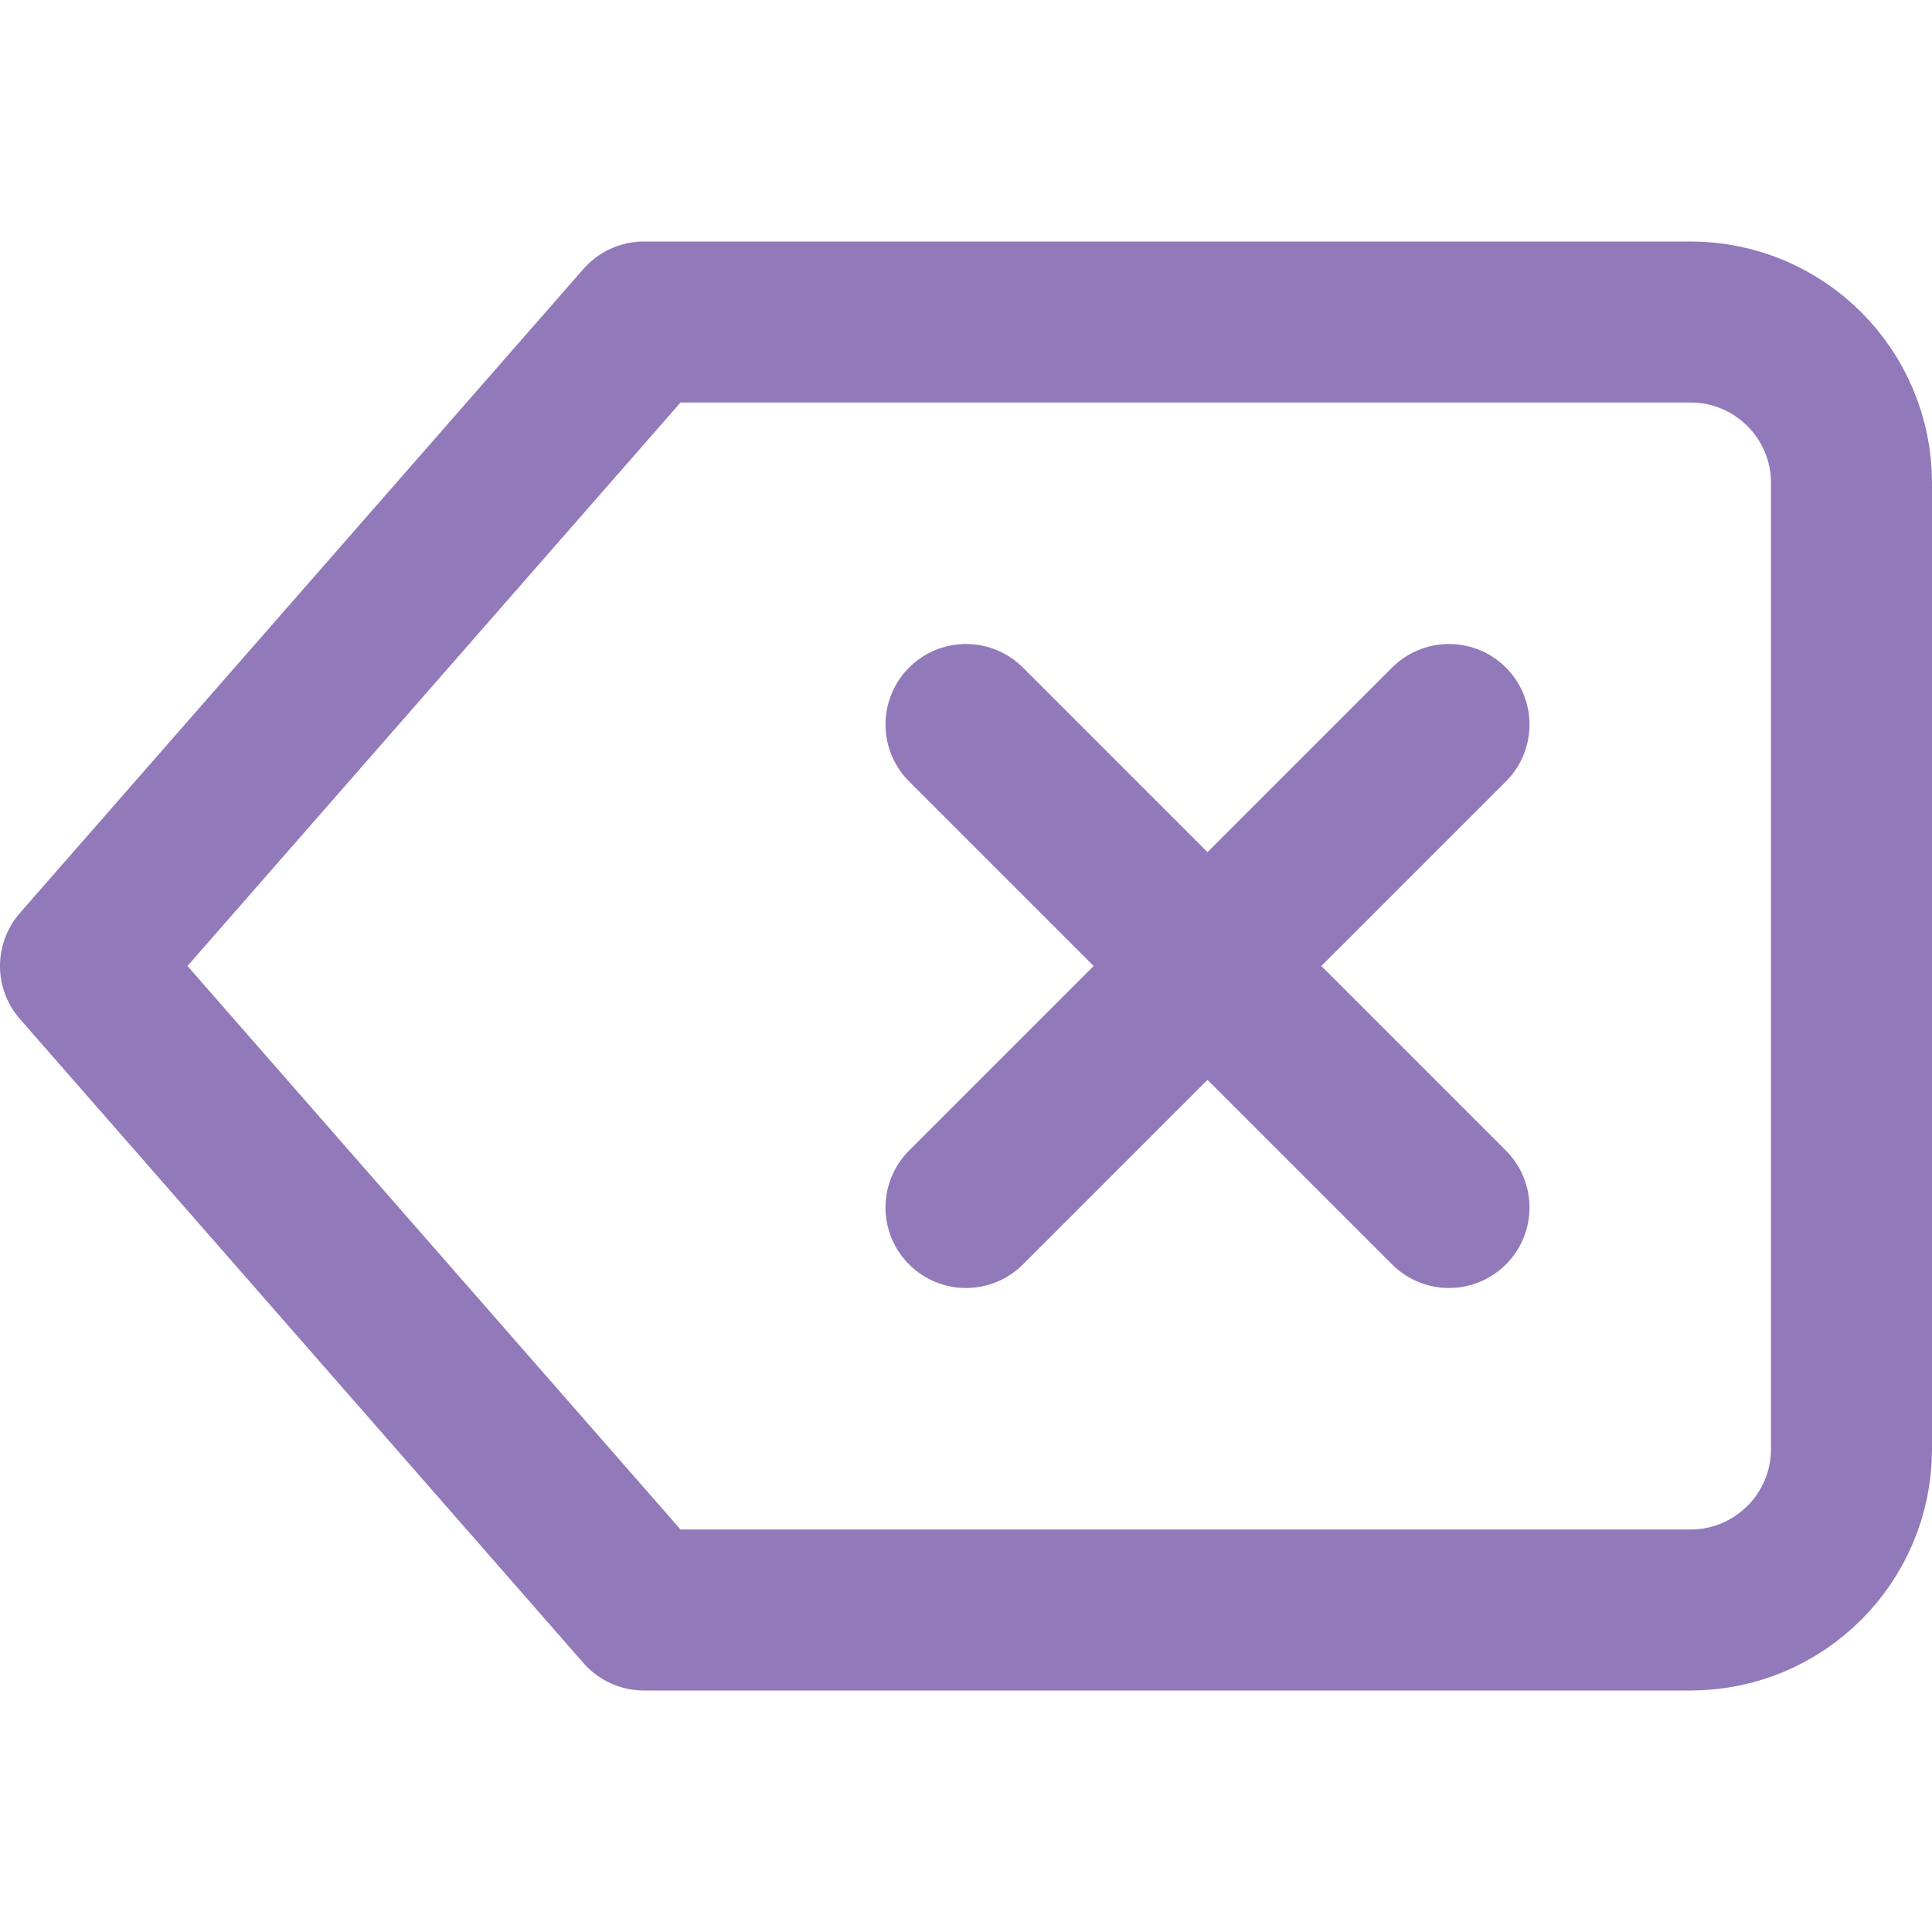
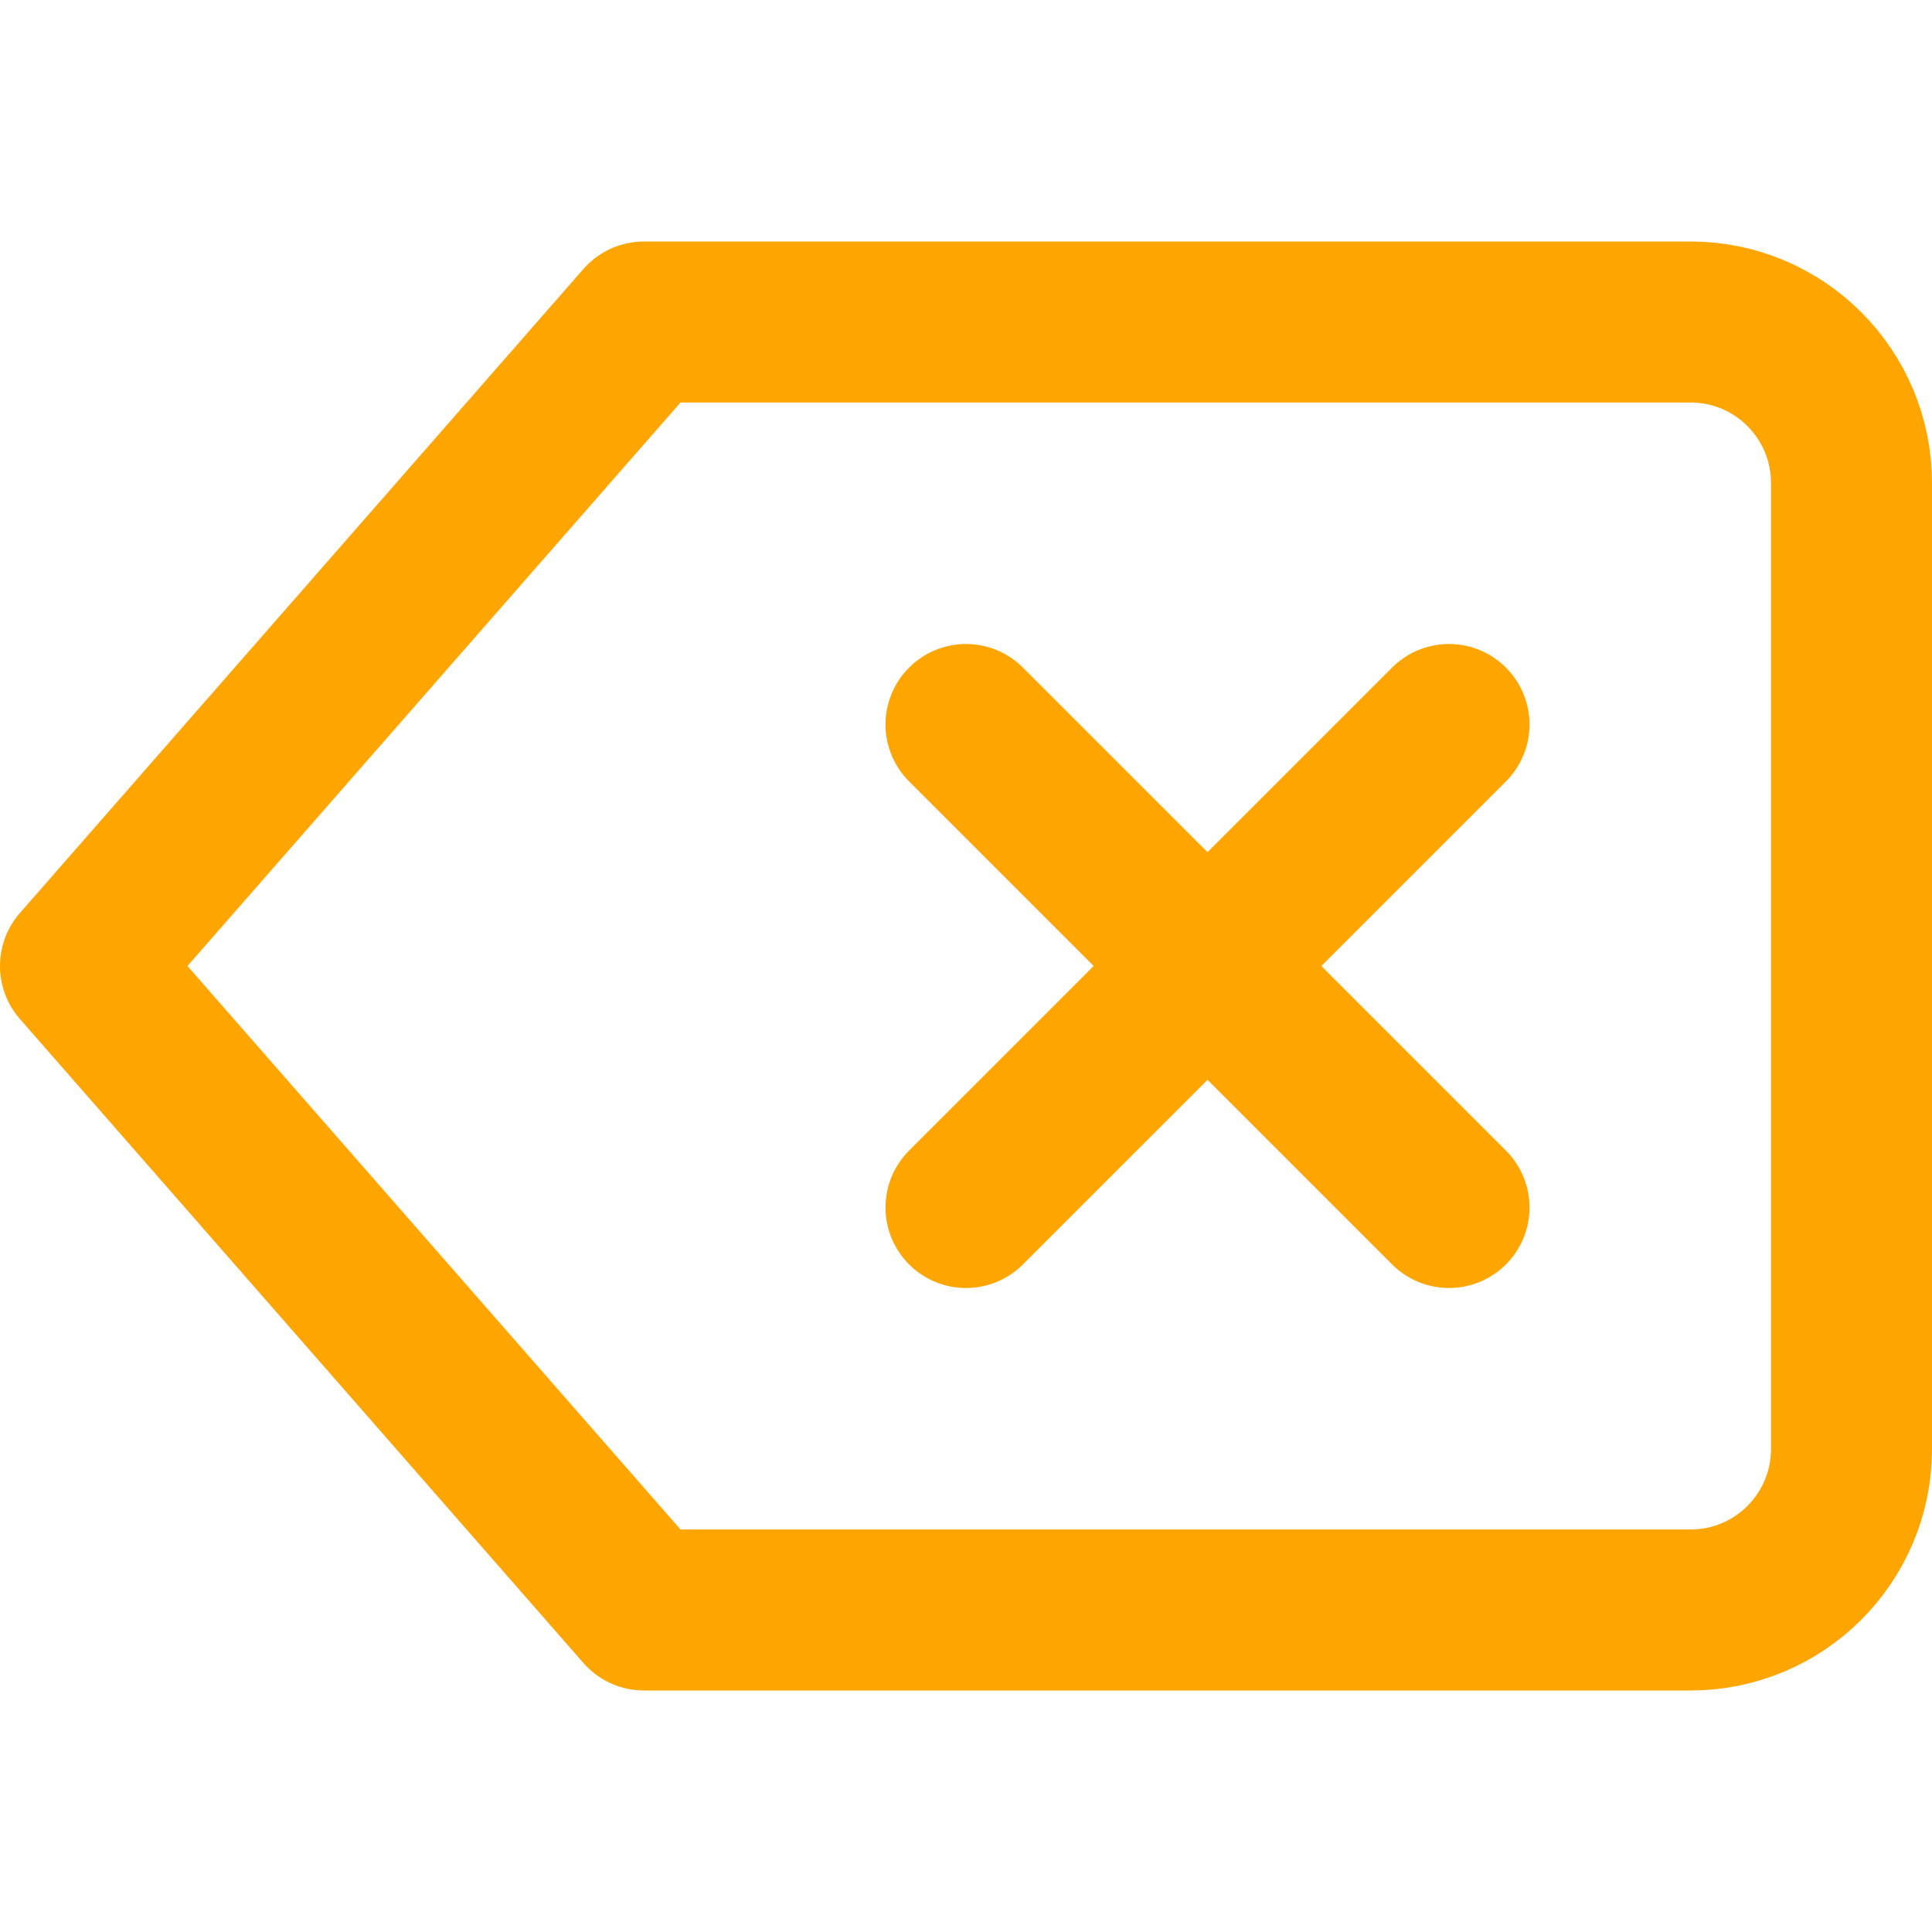
- <svg xmlns="http://www.w3.org/2000/svg" width="24" height="24" viewBox="0 0 24 24" fill="none" stroke="#9279BA" stroke-width="2" stroke-linecap="round" stroke-linejoin="round" class="feather feather-delete">
+ <svg xmlns="http://www.w3.org/2000/svg" width="24" height="24" viewBox="0 0 24 24" fill="none" stroke="orange" stroke-width="2" stroke-linecap="round" stroke-linejoin="round" class="feather feather-delete">
  <path d="M21 4H8l-7 8 7 8h13a2 2 0 0 0 2-2V6a2 2 0 0 0-2-2z" />
  <line x1="18" y1="9" x2="12" y2="15" />
  <line x1="12" y1="9" x2="18" y2="15" />
</svg>
